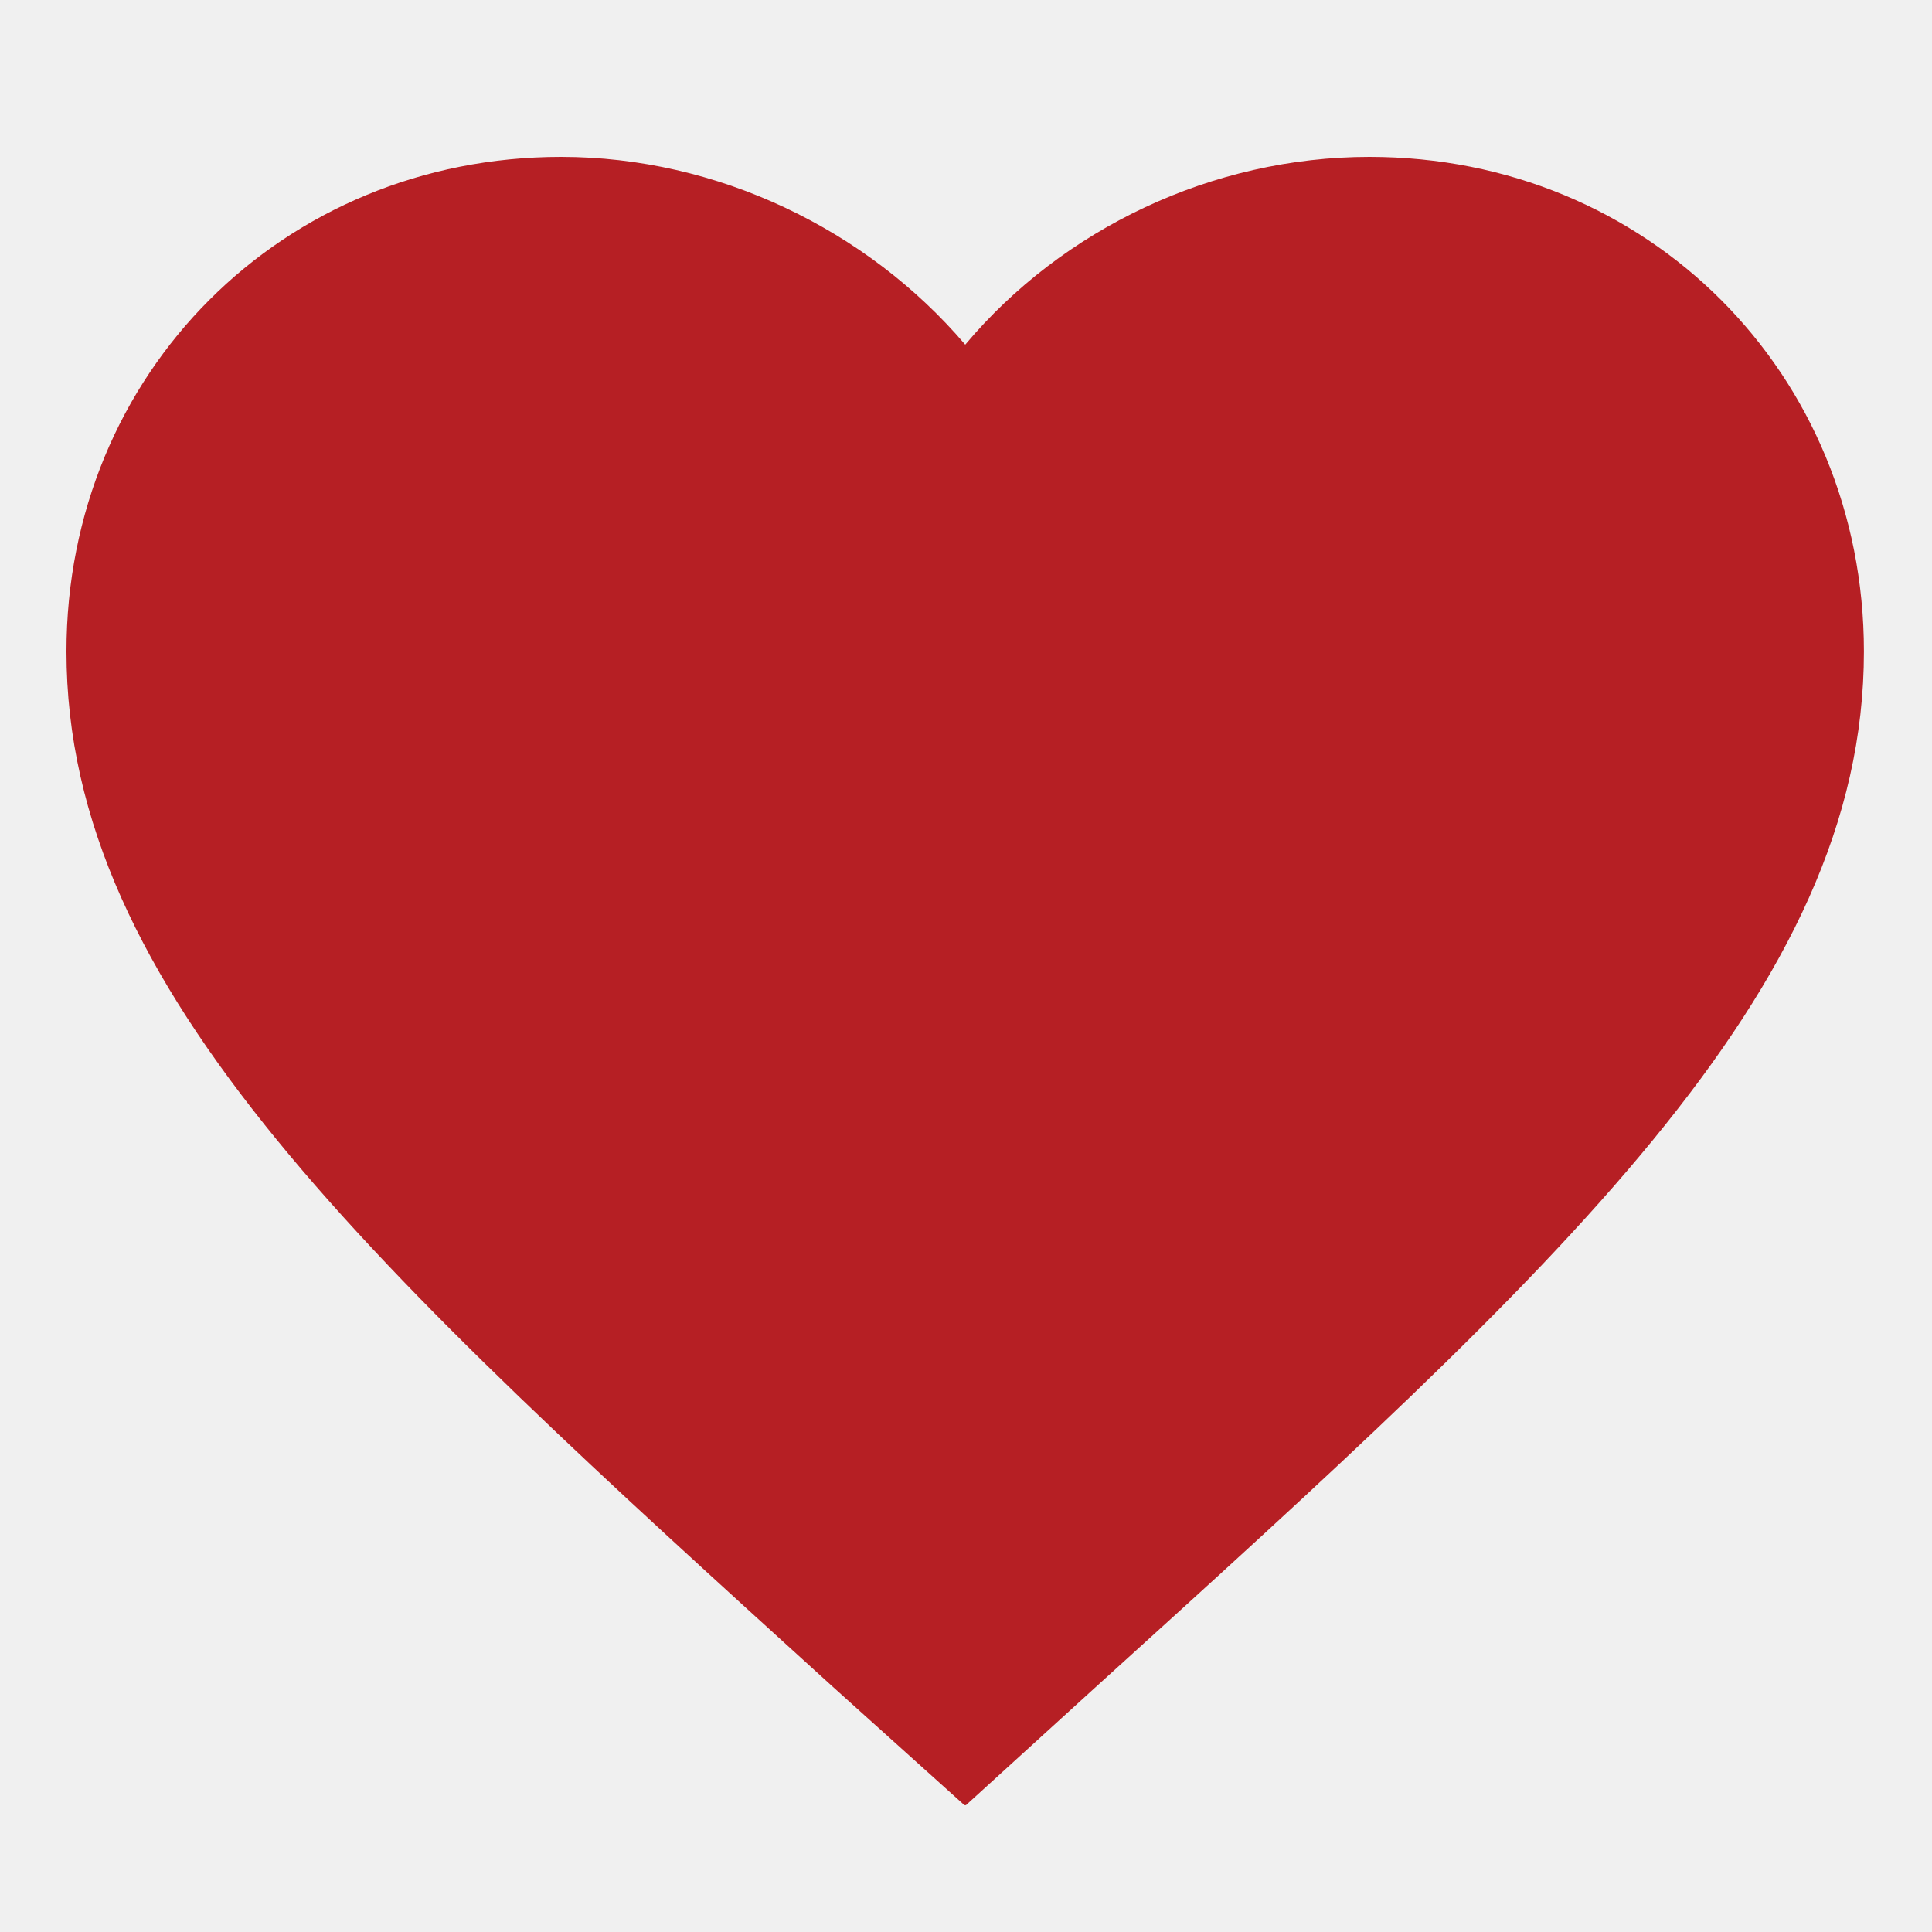
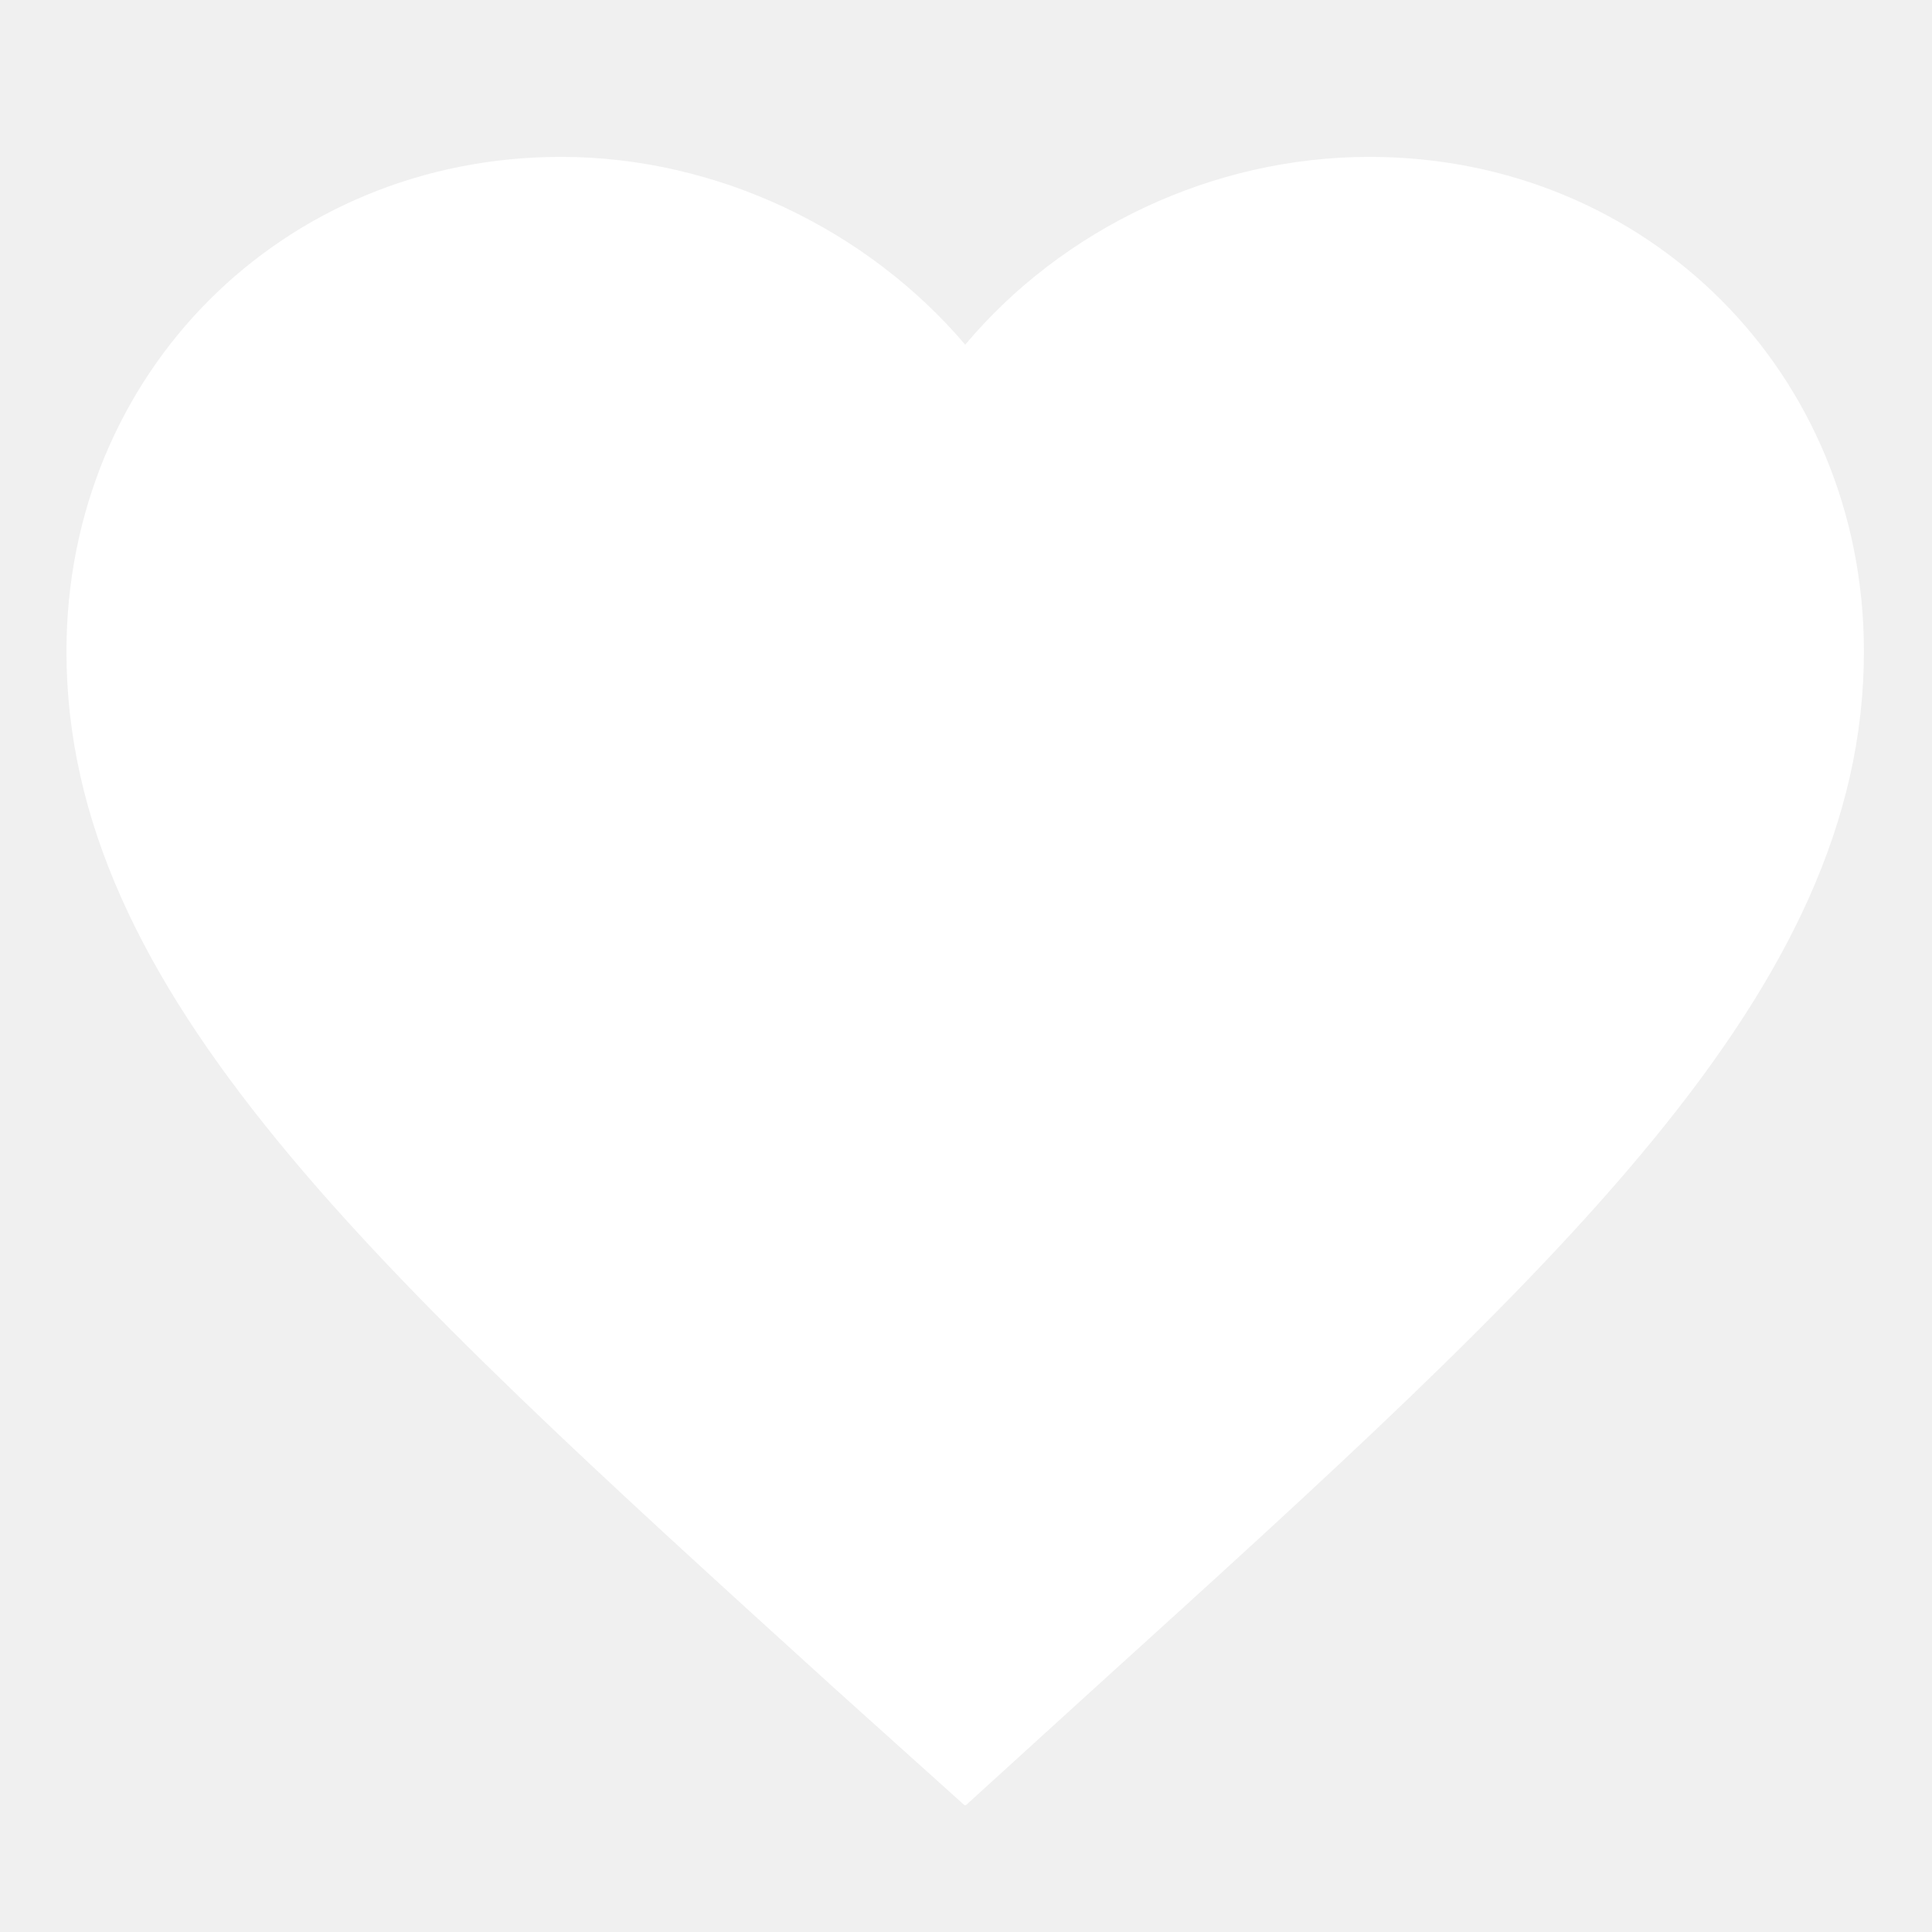
<svg xmlns="http://www.w3.org/2000/svg" x="0px" y="0px" width="25px" height="25px" viewBox="0 0 25 25" enable-background="new 0 0 25 25" xml:space="preserve">
-   <path fill="#B61F24" d="M12.48,23.359l-1.7-1.529c-5.98-5.43-9.92-9-9.92-13.4c0-3.6,2.8-6.4,6.4-6.4c2.02,0,3.96,0.939,5.23,2.43 c1.26-1.5,3.199-2.43,5.23-2.43c3.6,0,6.399,2.8,6.399,6.4c0,4.4-3.95,7.97-9.94,13.4l-1.68,1.529H12.48z" />
+   <path fill="#ffffff" d="M12.48,23.359l-1.7-1.529c-5.98-5.43-9.92-9-9.92-13.4c0-3.6,2.8-6.4,6.4-6.4c2.02,0,3.96,0.939,5.23,2.43 c1.26-1.5,3.199-2.43,5.23-2.43c3.6,0,6.399,2.8,6.399,6.4c0,4.4-3.95,7.97-9.94,13.4l-1.68,1.529H12.48z" />
</svg>
